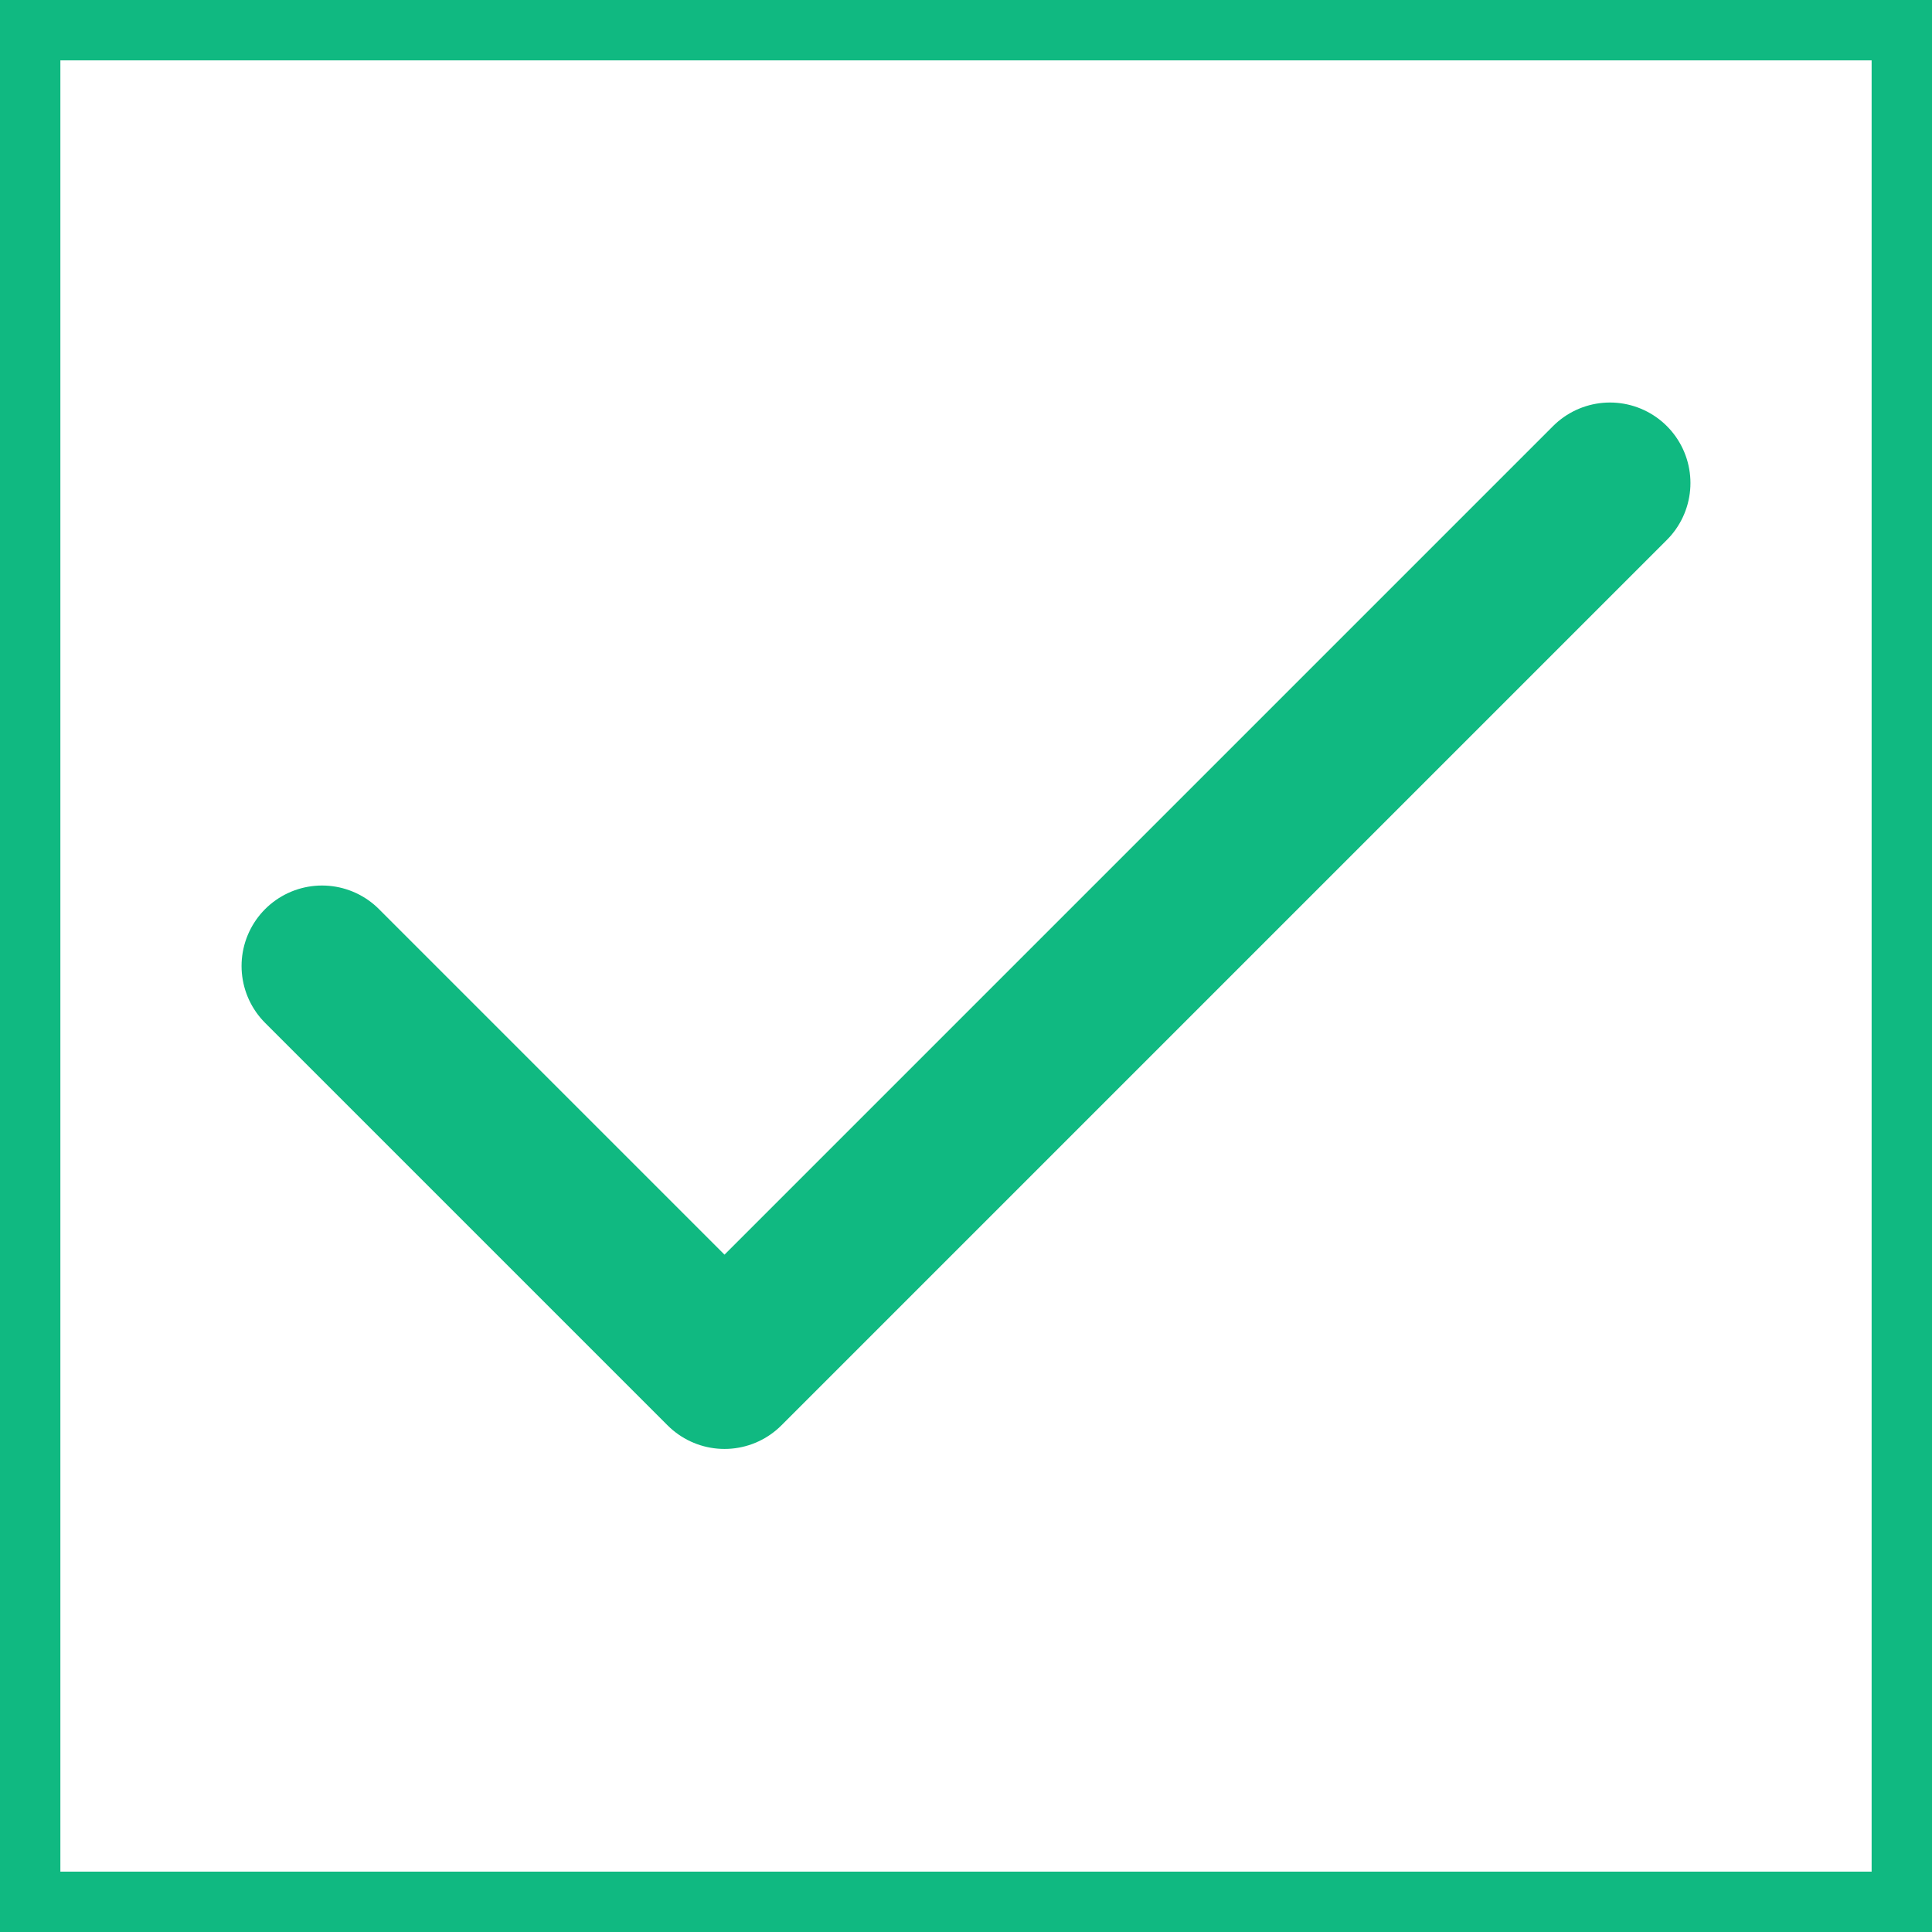
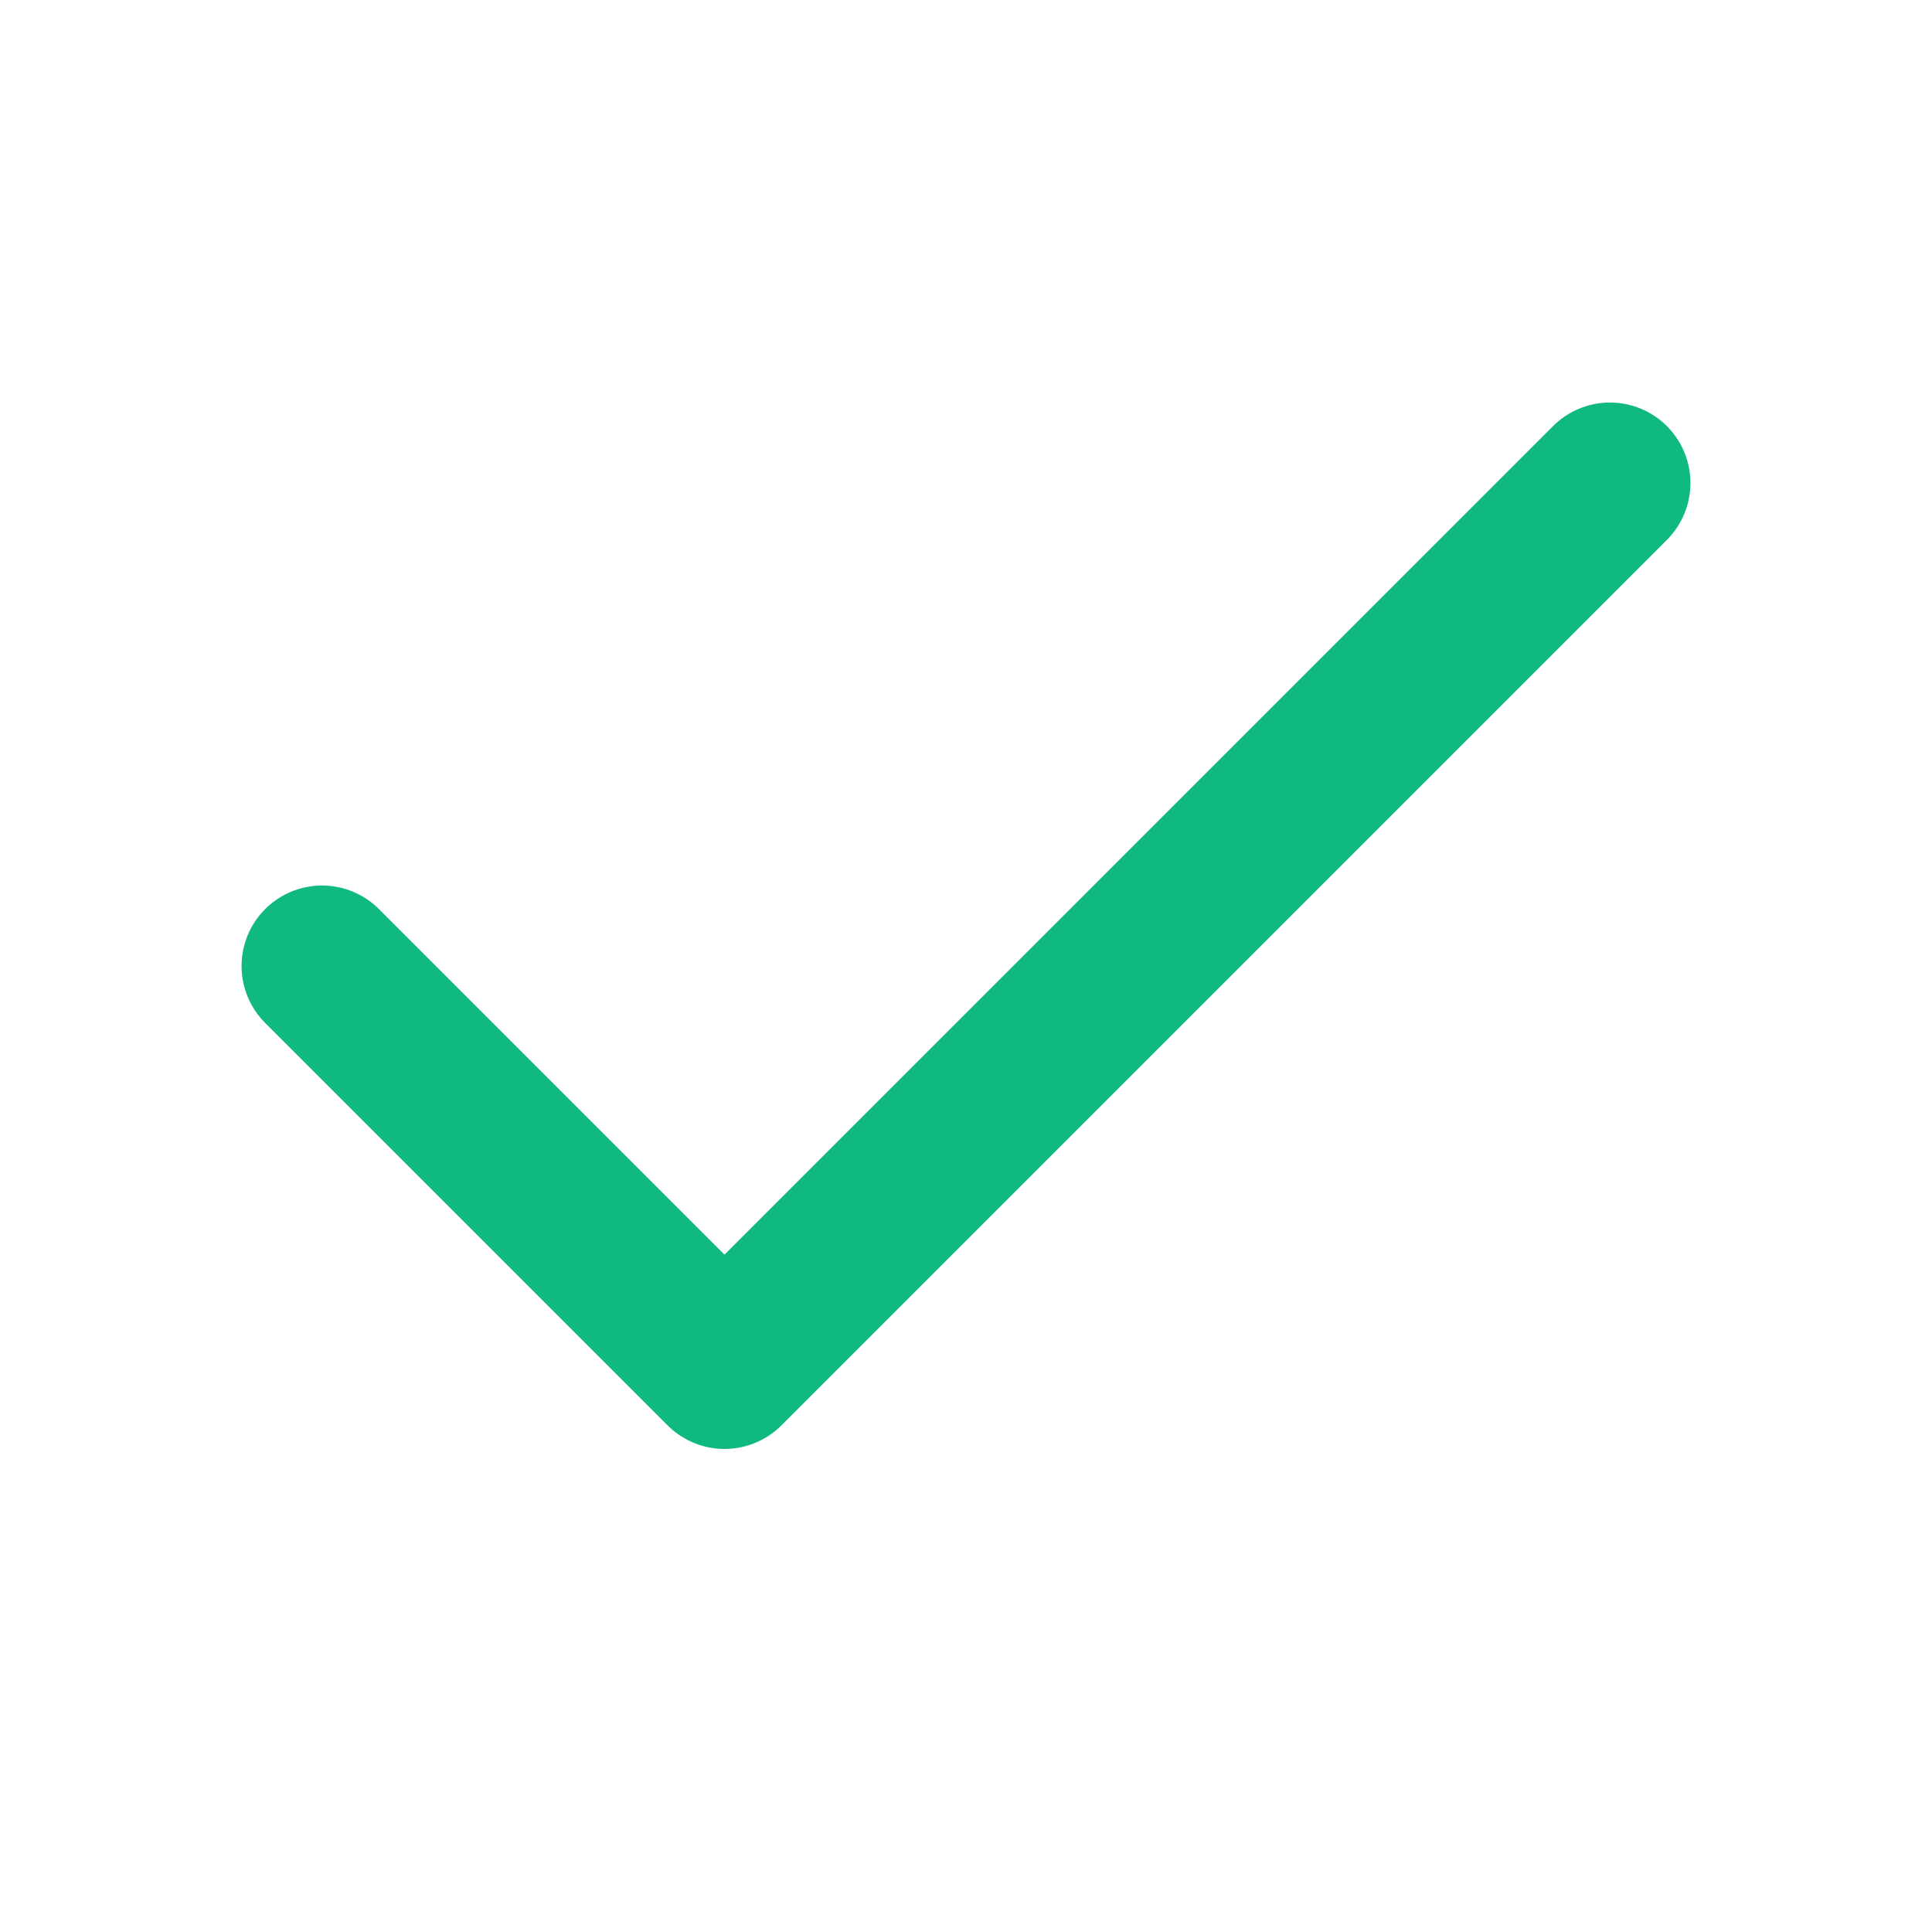
<svg xmlns="http://www.w3.org/2000/svg" preserveAspectRatio="none" overflow="visible" style="display: block;" width="16" height="16" viewBox="0 0 16 16" fill="none">
  <g id="Check">
-     <path d="M16 16H0V0H16V16Z" stroke="#10B981" />
    <path id="Vector" d="M13.333 4L6 11.333L2.667 8" stroke="#10B981" stroke-width="1.333" stroke-linecap="round" stroke-linejoin="round" />
  </g>
</svg>
